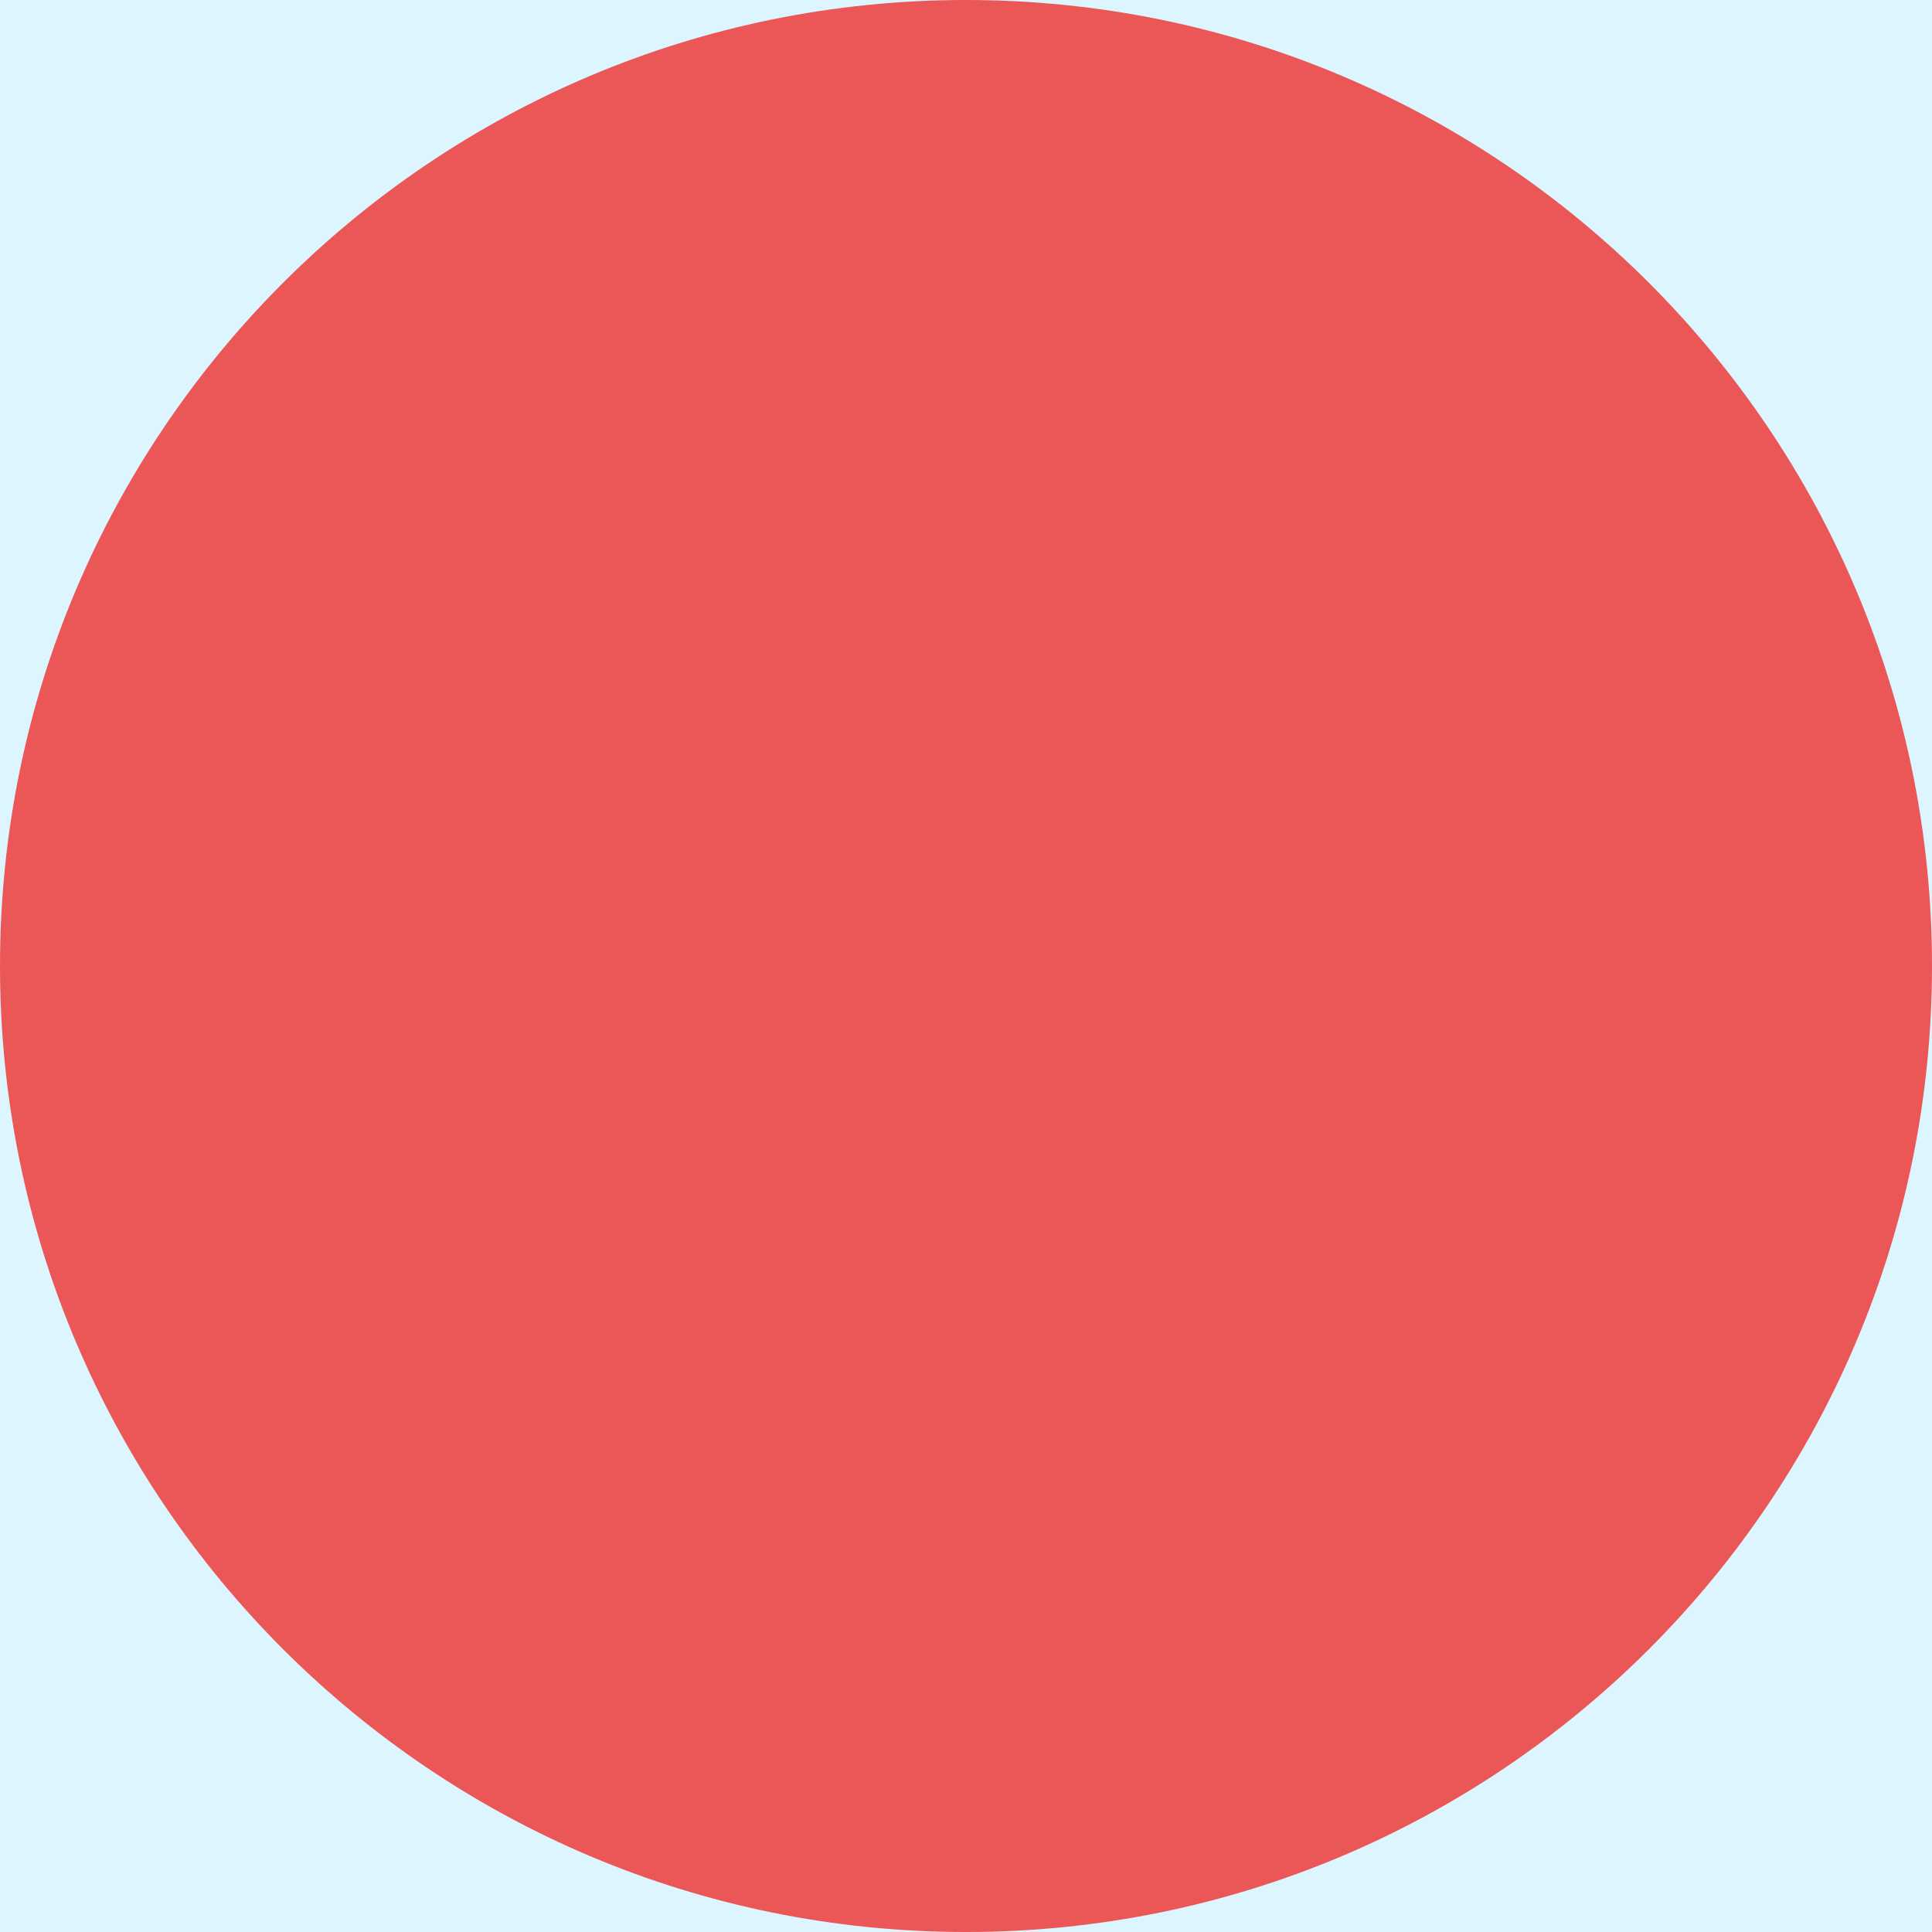
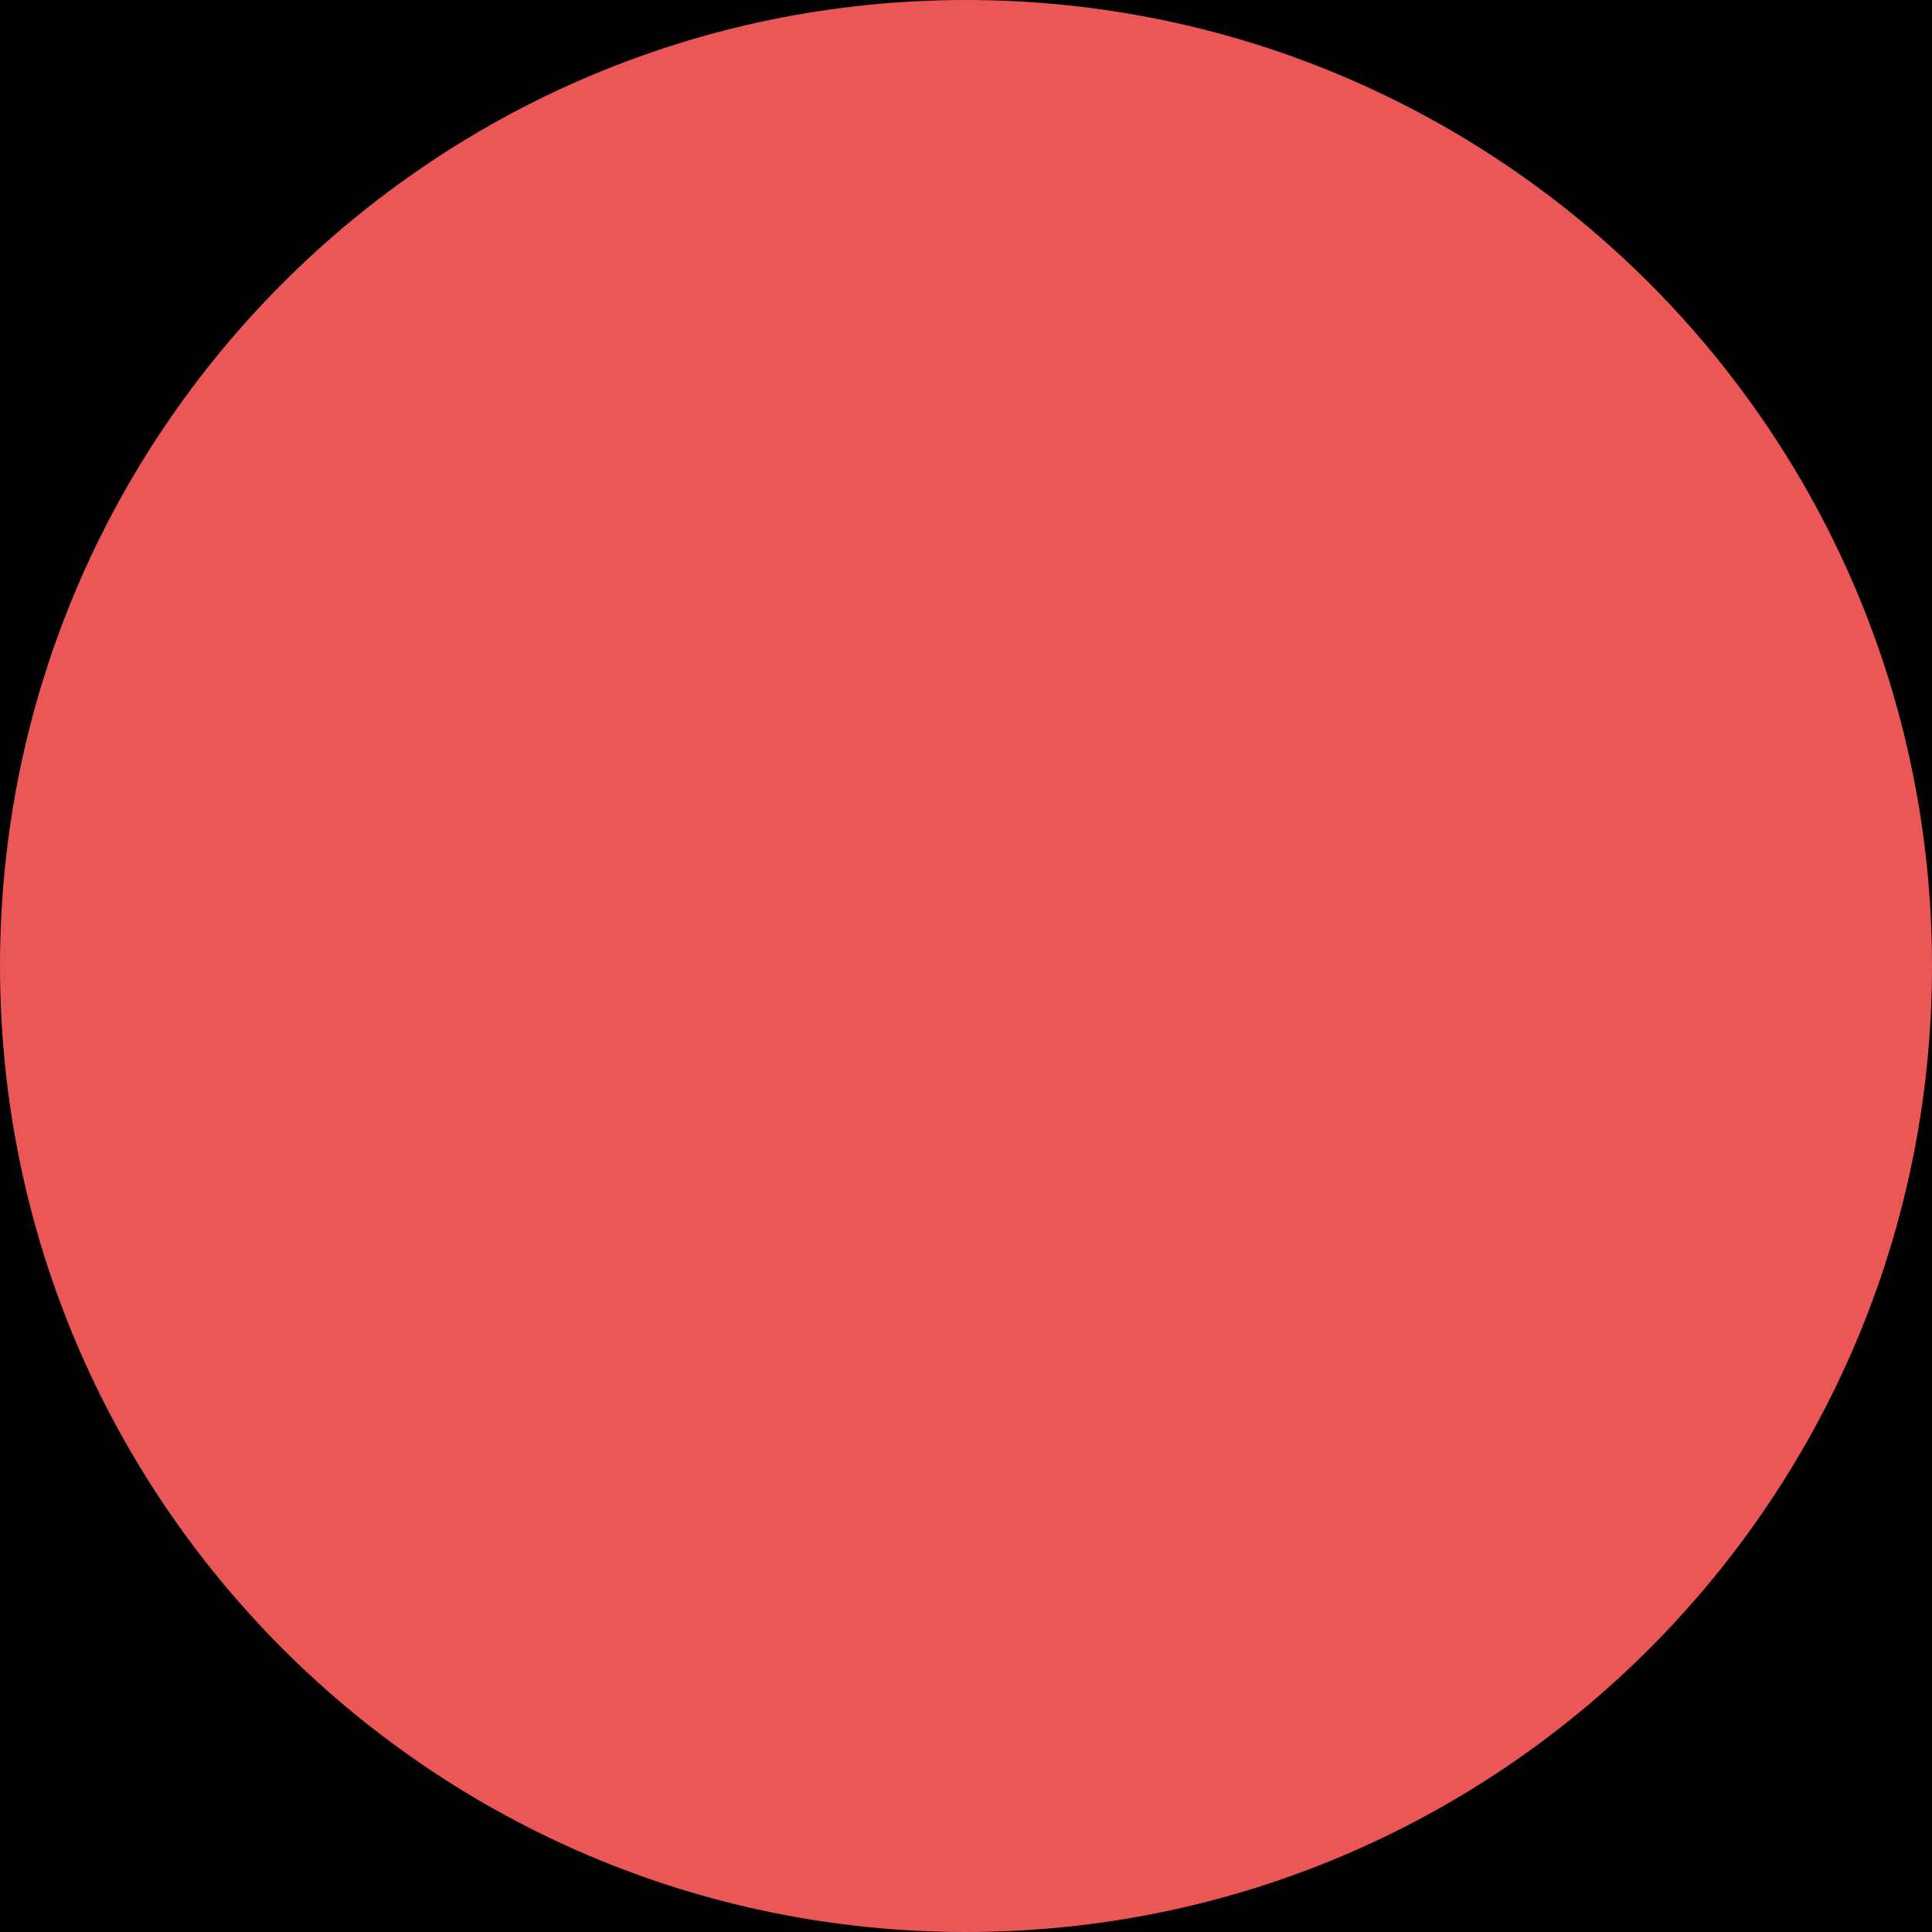
<svg xmlns="http://www.w3.org/2000/svg" width="16" height="16" viewBox="0 0 16 16" fill="none">
  <rect width="16" height="16" fill="#F5F5F5" />
  <g clip-path="url(#clip0_751_38745)">
-     <rect width="1440" height="812" transform="translate(-644 -702)" fill="#DDF5FF" />
+     <rect width="1440" height="812" transform="translate(-644 -702)" fill="currentColor" />
    <circle cx="8" cy="8" r="8" fill="#EB5757" />
  </g>
  <defs>
    <clipPath id="clip0_751_38745">
      <rect width="1440" height="812" fill="white" transform="translate(-644 -702)" />
    </clipPath>
  </defs>
</svg>
